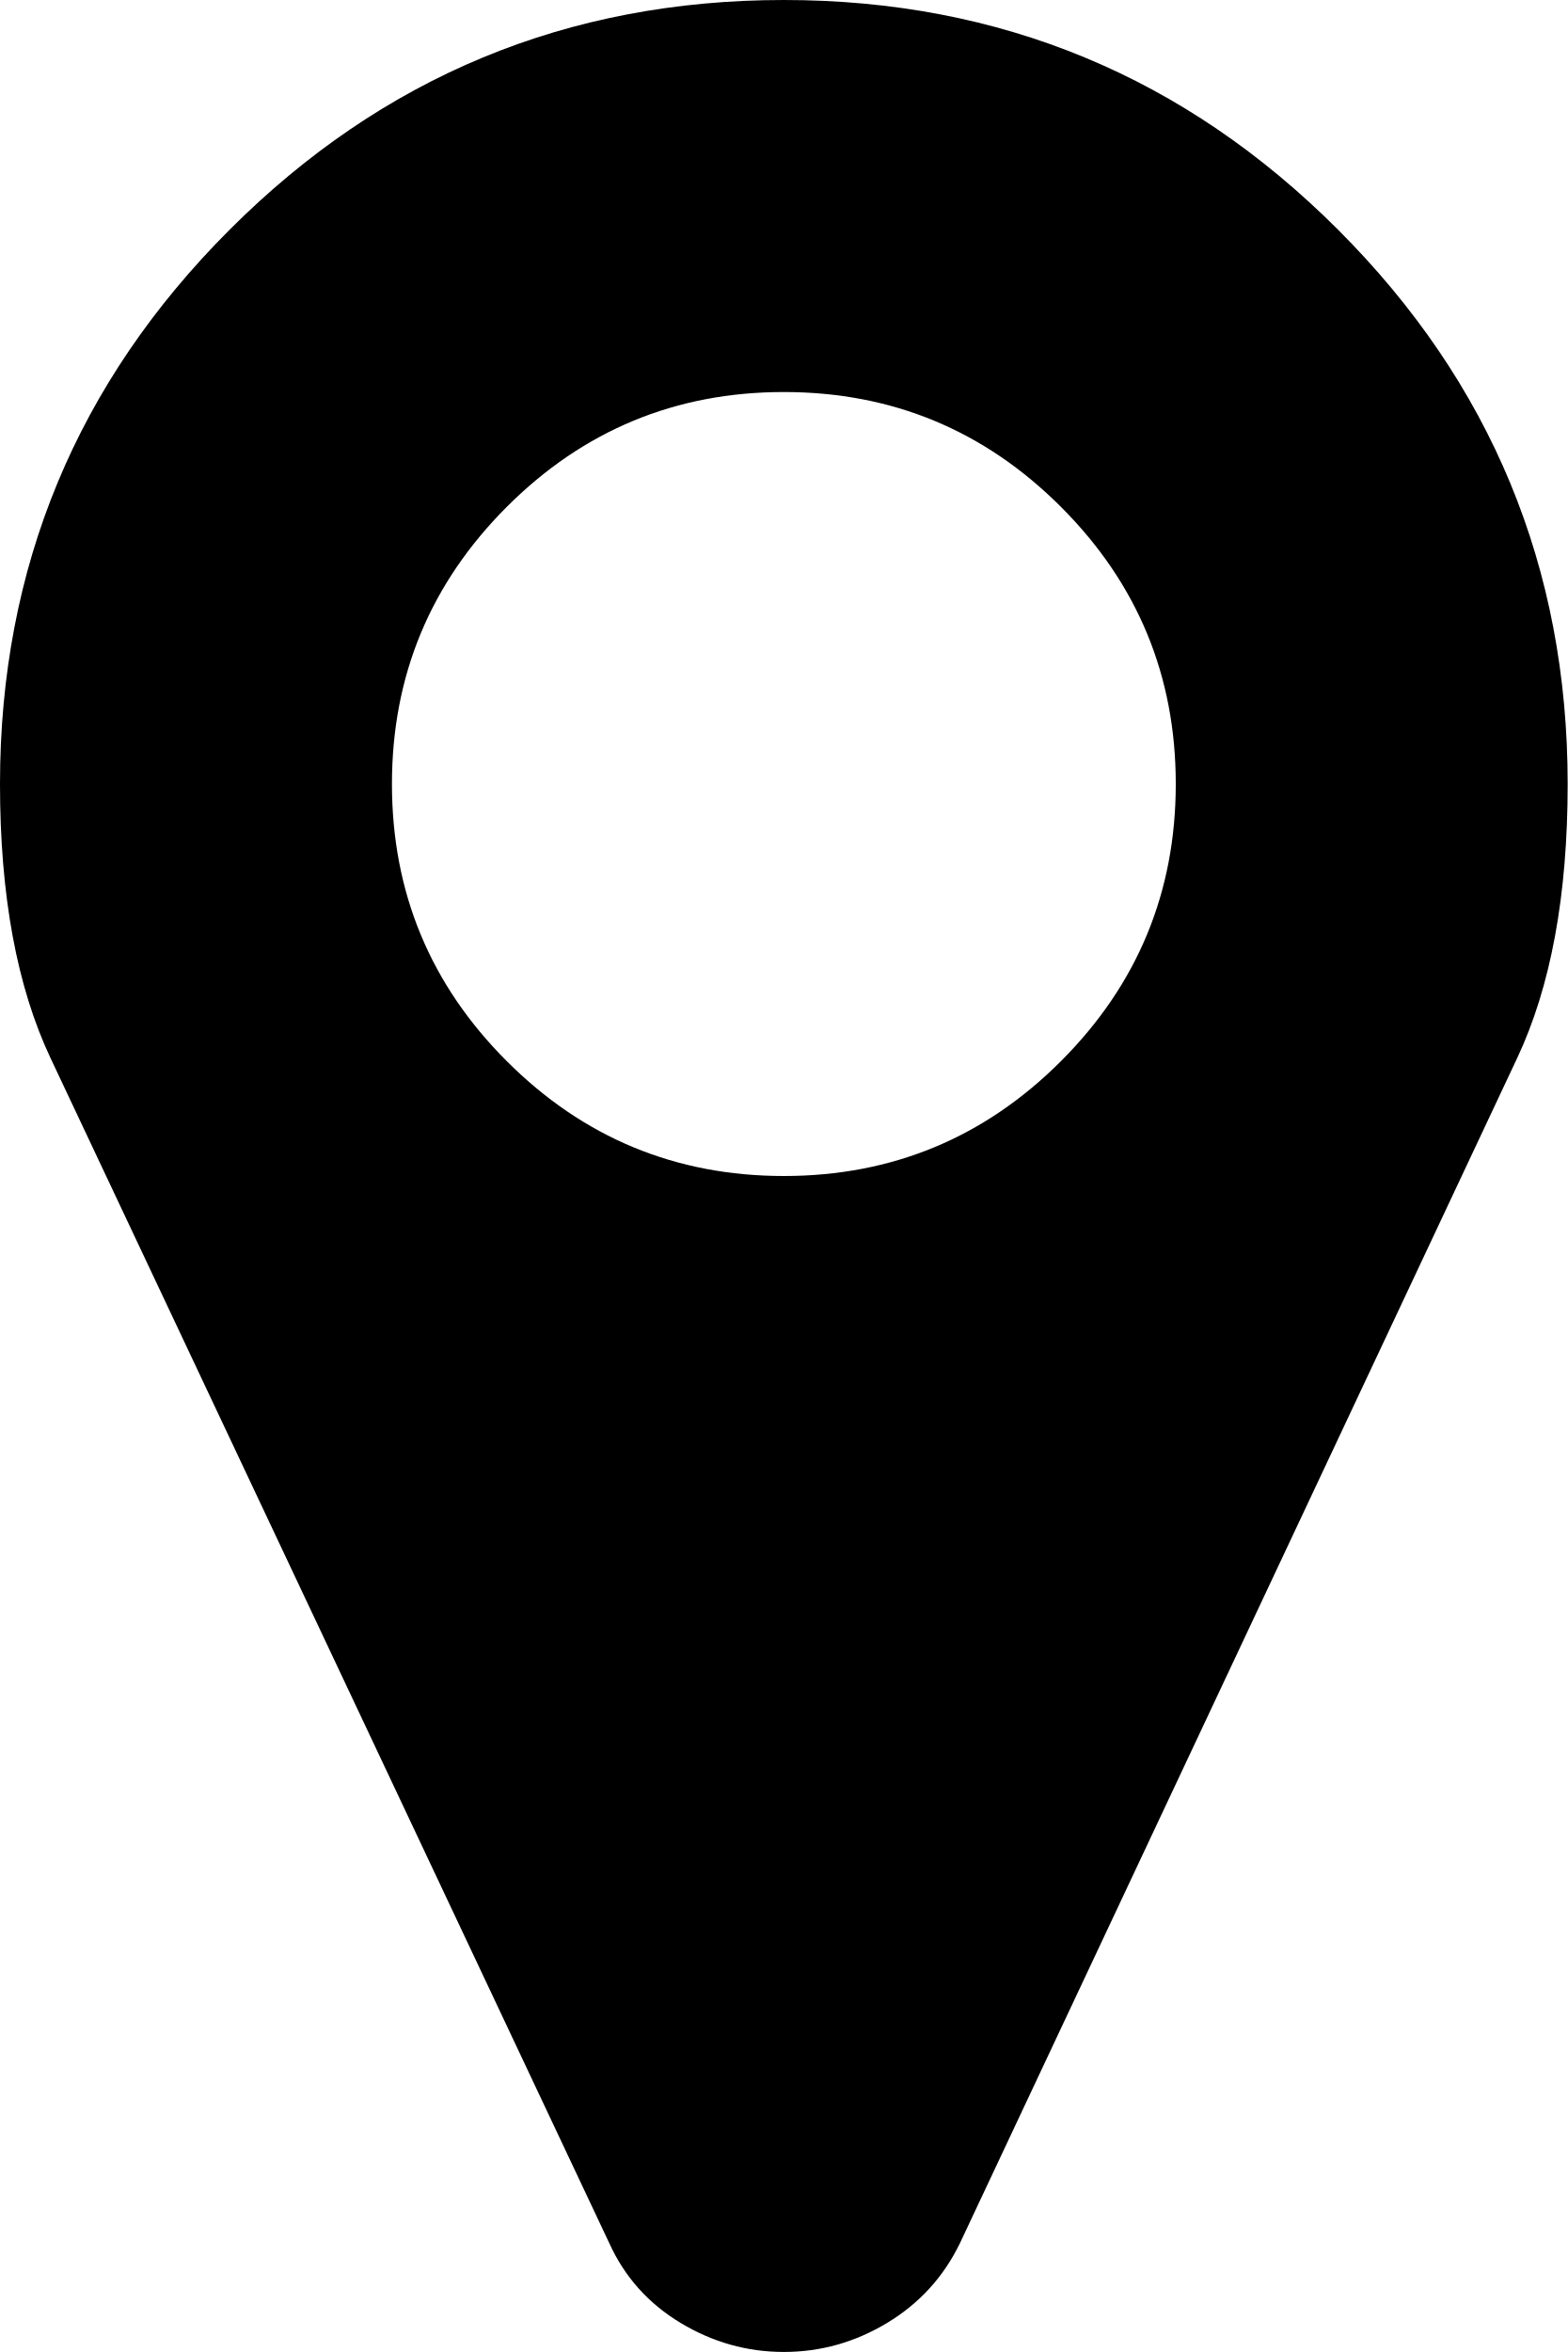
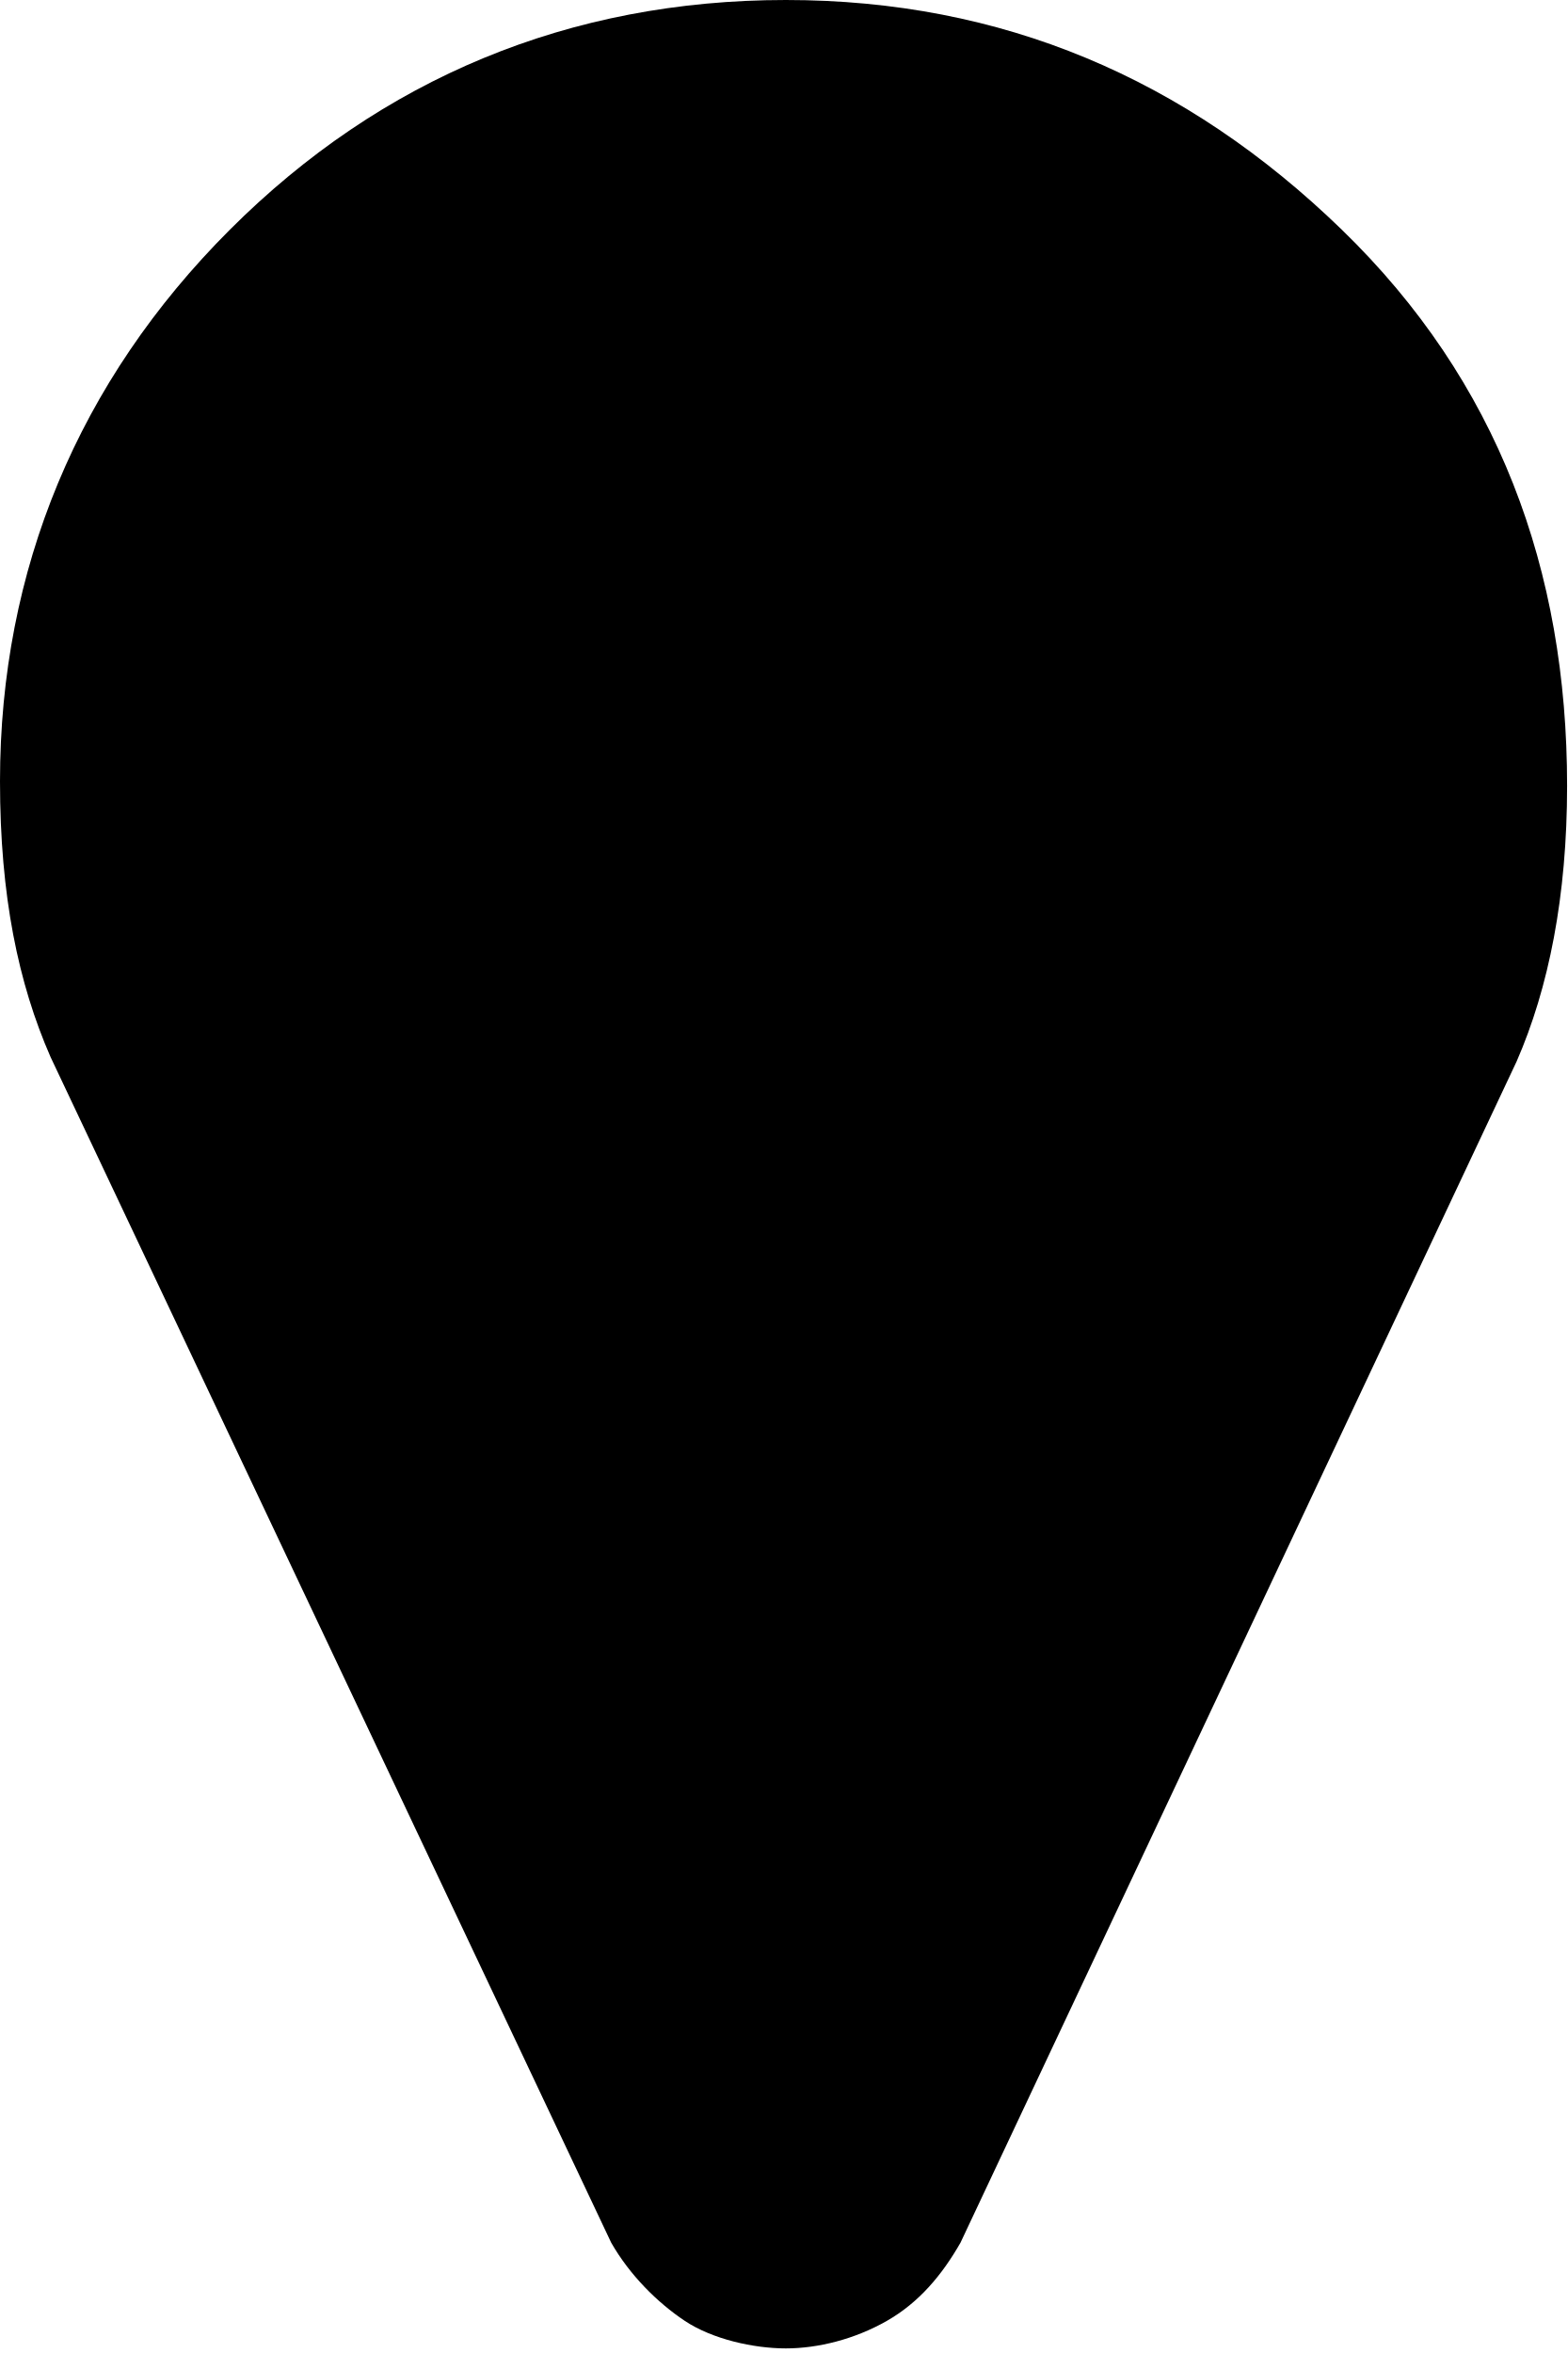
- <svg xmlns="http://www.w3.org/2000/svg" version="1.1" id="Calque_1" x="0px" y="0px" width="34.133px" height="51.2px" viewBox="0 0 34.133 51.2" enable-background="new 0 0 34.133 51.2" xml:space="preserve">
-   <path d="M25.6,17.067c0-2.356-0.833-4.367-2.5-6.033c-1.667-1.667-3.678-2.5-6.033-2.5s-4.367,0.833-6.033,2.5s-2.5,3.678-2.5,6.033  s0.833,4.367,2.5,6.033c1.667,1.667,3.678,2.5,6.033,2.5s4.367-0.833,6.033-2.5C24.767,21.433,25.6,19.422,25.6,17.067z   M34.133,17.067c0,2.422-0.367,4.411-1.1,5.967L20.9,48.833c-0.356,0.733-0.883,1.311-1.583,1.733c-0.7,0.422-1.45,0.633-2.25,0.633  c-0.8,0-1.55-0.211-2.25-0.633s-1.217-1-1.55-1.733L1.1,23.033C0.367,21.478,0,19.489,0,17.067C0,12.356,1.667,8.333,5,5  s7.356-5,12.067-5S25.8,1.667,29.133,5S34.133,12.356,34.133,17.067z" />
+ <svg xmlns="http://www.w3.org/2000/svg" version="1.1" id="Calque_1" x="0px" y="0px" viewBox="0 0 34.1 51.2" enable-background="new 0 0 34.1 51.2" xml:space="preserve">
+   <path d="M34.1,17.1c0,2.4-0.4,4.4-1.1,6L20.9,48.8c-0.4,0.7-0.9,1.3-1.6,1.7s-1.5,0.6-2.2,0.6s-1.6-0.2-2.2-0.6s-1.2-1-1.6-1.7  L1.1,23c-0.7-1.6-1.1-3.5-1.1-6C0,12.4,1.7,8.3,5,5s7.4-5,12.1-5s8.7,1.7,12.1,5S34.1,12.4,34.1,17.1z" />
</svg>
